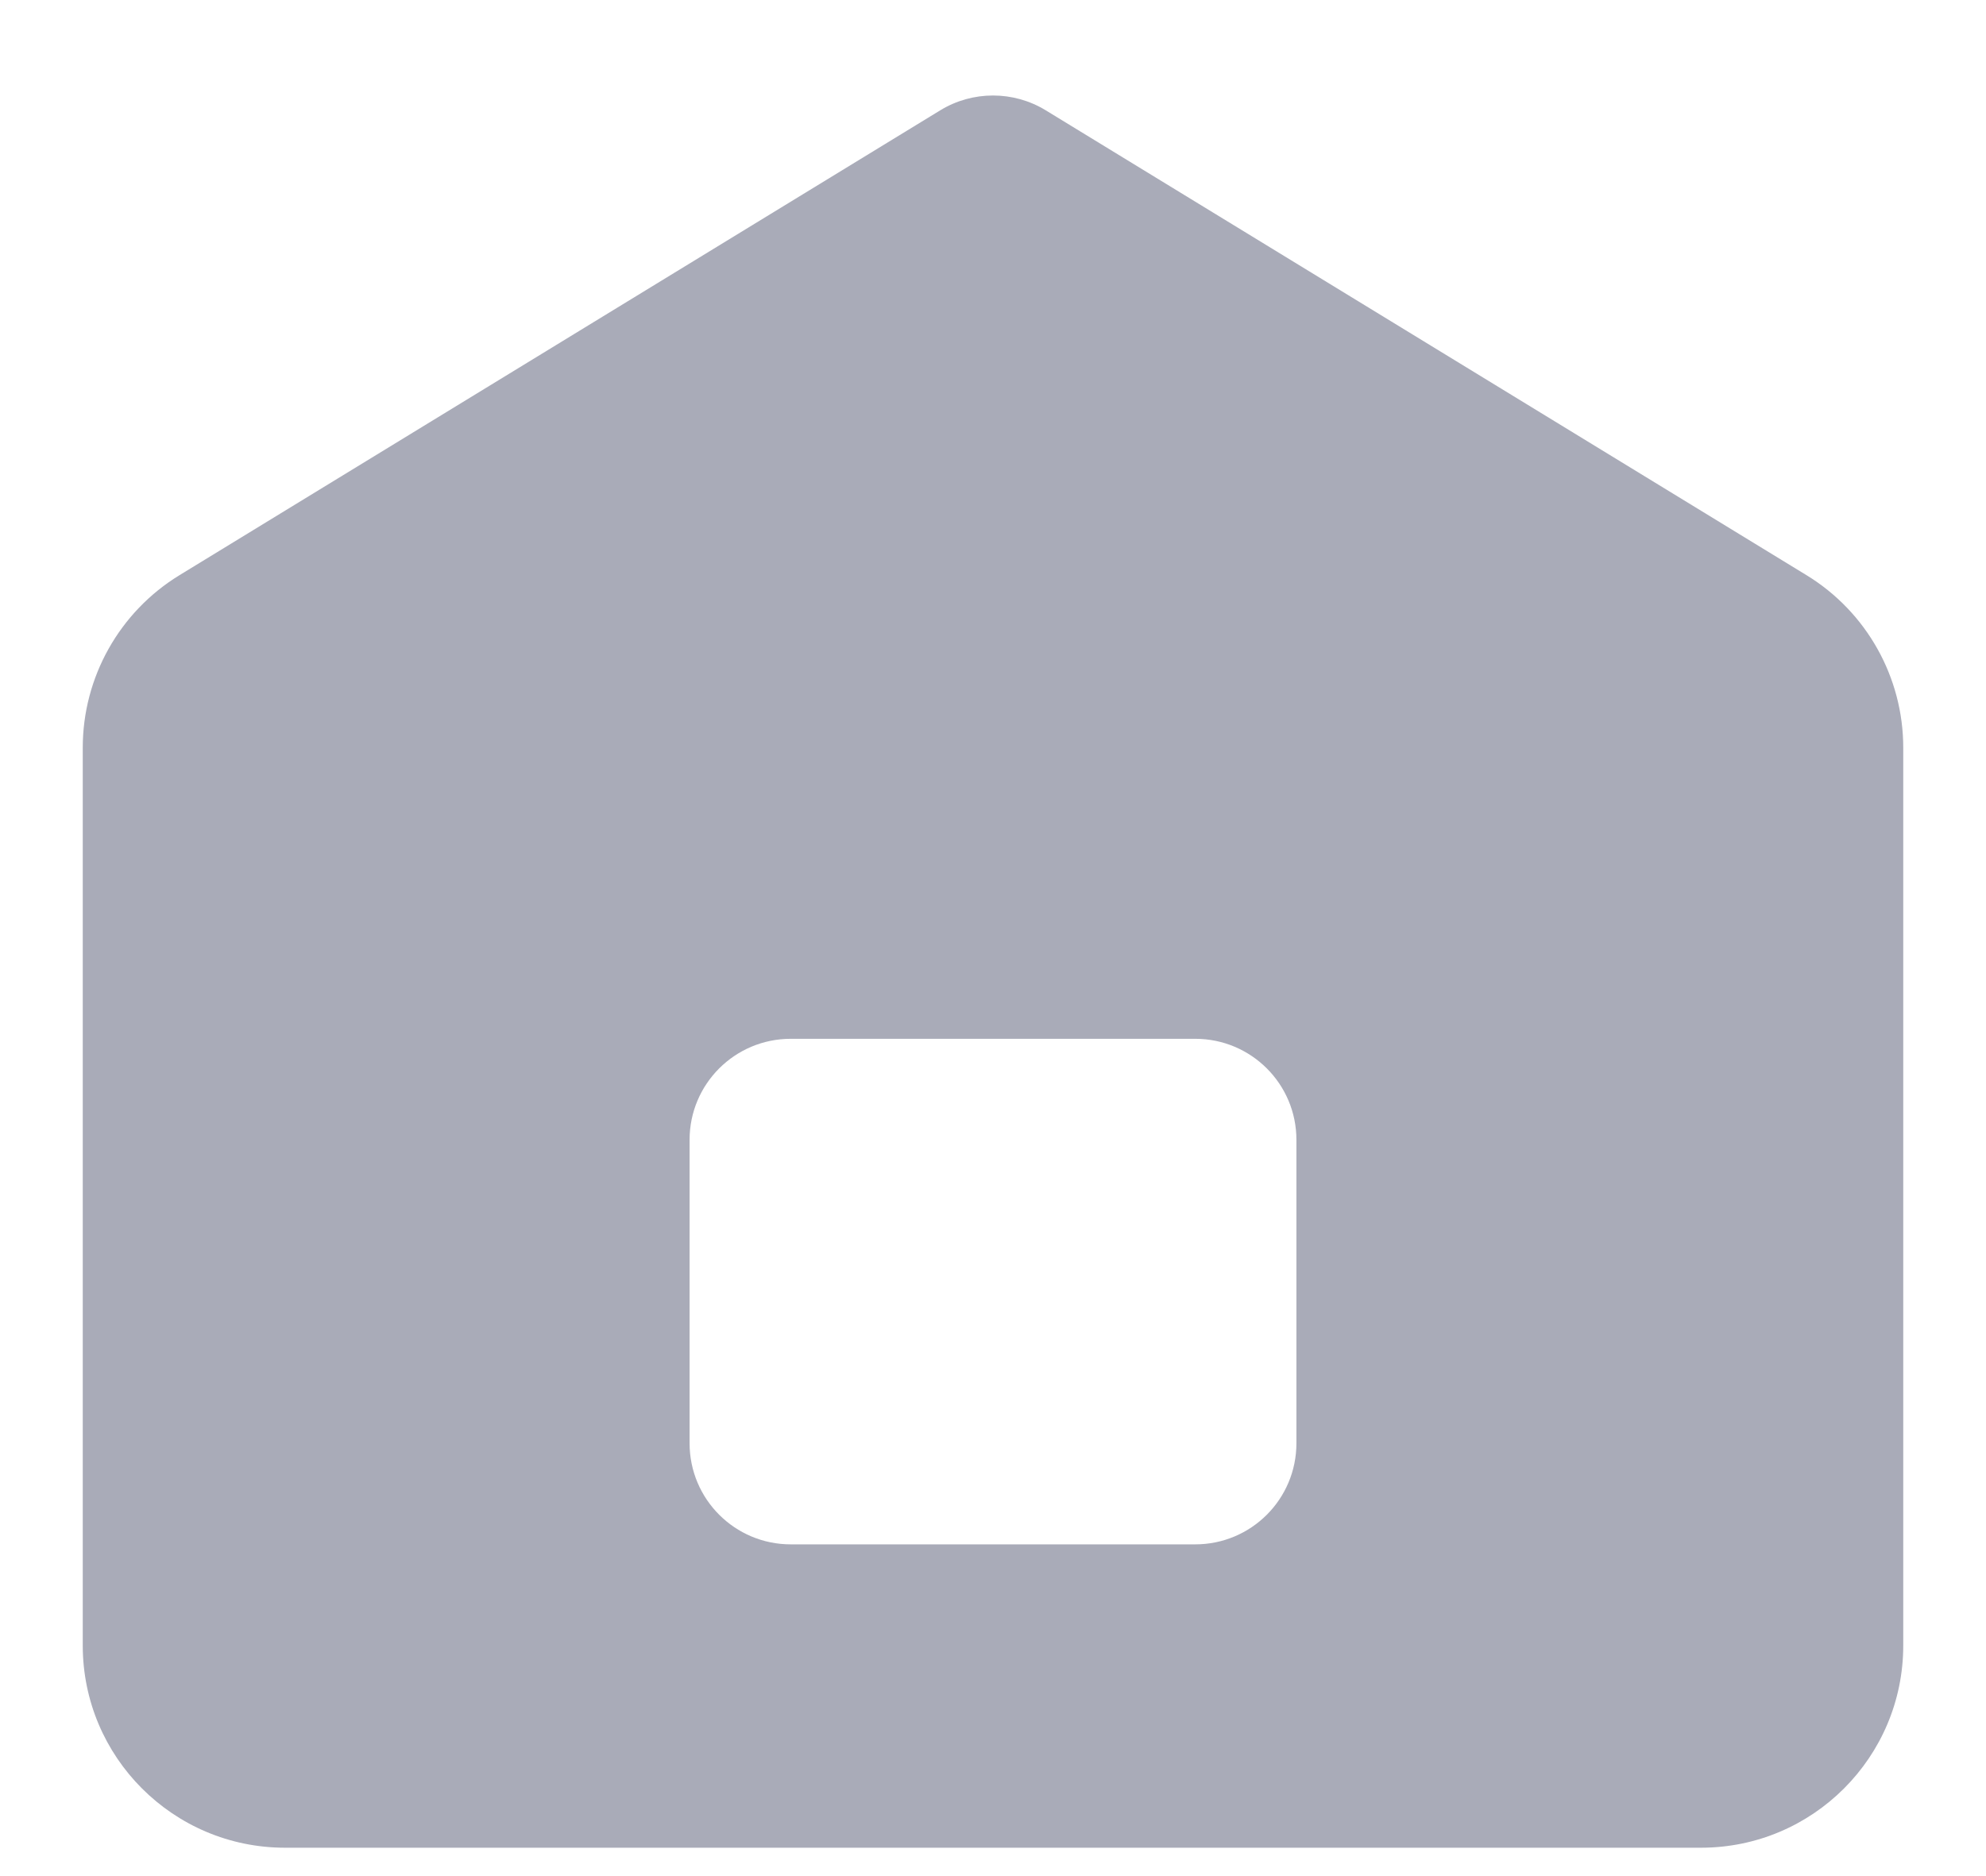
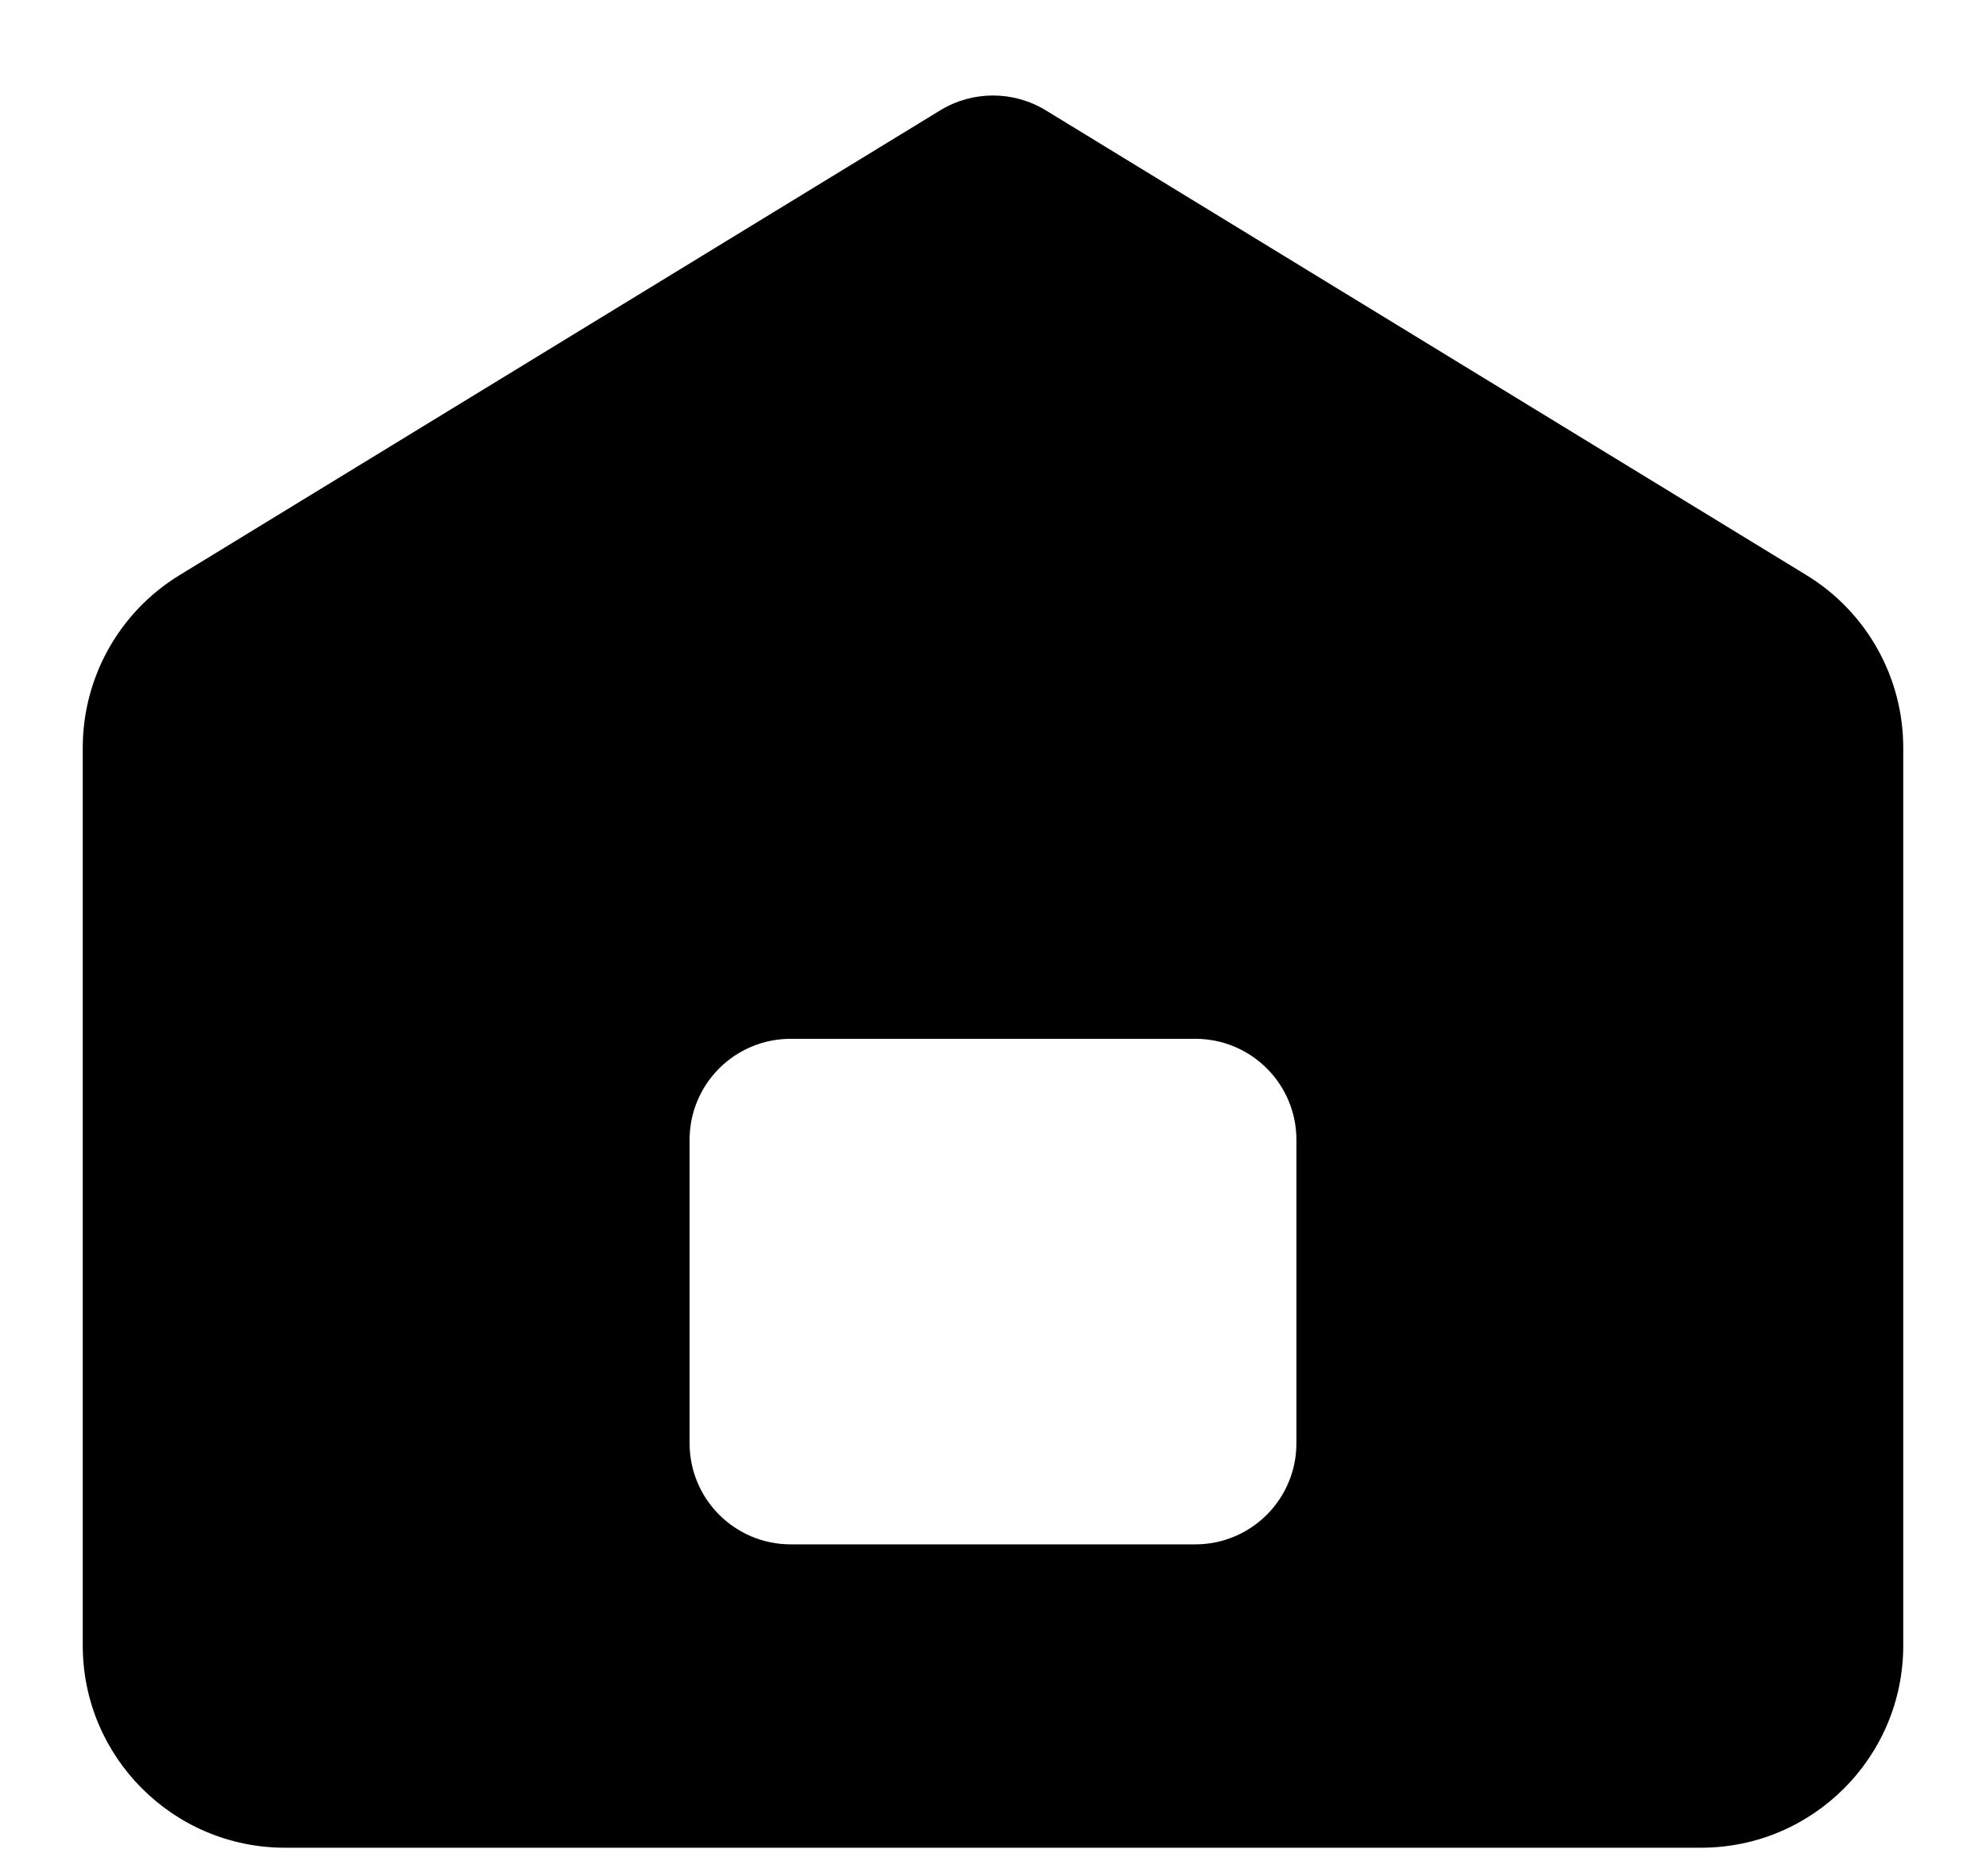
- <svg xmlns="http://www.w3.org/2000/svg" width="18" height="17" viewBox="0 0 18 17" fill="none">
-   <path fill-rule="evenodd" clip-rule="evenodd" d="M1.627 5.214L8.522 1C8.815 0.821 9.185 0.821 9.478 1L16.373 5.214C16.918 5.547 17.25 6.14 17.25 6.778V14.917C17.25 15.929 16.429 16.75 15.417 16.75L2.583 16.75C1.571 16.75 0.75 15.929 0.75 14.917L0.75 6.778C0.75 6.14 1.082 5.547 1.627 5.214ZM7.167 9.417C6.66 9.417 6.25 9.827 6.25 10.333V13.083C6.25 13.59 6.66 14 7.167 14H10.833C11.34 14 11.75 13.59 11.75 13.083V10.333C11.75 9.827 11.34 9.417 10.833 9.417H7.167Z" fill="#A9ABB8" />
+ <svg xmlns="http://www.w3.org/2000/svg" width="18" height="17" viewBox="0 0 18 17" fill="currentColor">
+   <path fill-rule="evenodd" clip-rule="evenodd" d="M1.627 5.214L8.522 1C8.815 0.821 9.185 0.821 9.478 1L16.373 5.214C16.918 5.547 17.25 6.14 17.25 6.778V14.917C17.25 15.929 16.429 16.75 15.417 16.75L2.583 16.75C1.571 16.75 0.75 15.929 0.75 14.917L0.75 6.778C0.75 6.14 1.082 5.547 1.627 5.214ZM7.167 9.417C6.66 9.417 6.25 9.827 6.25 10.333V13.083C6.25 13.59 6.66 14 7.167 14H10.833C11.34 14 11.75 13.59 11.75 13.083V10.333C11.75 9.827 11.34 9.417 10.833 9.417H7.167Z" />
</svg>
